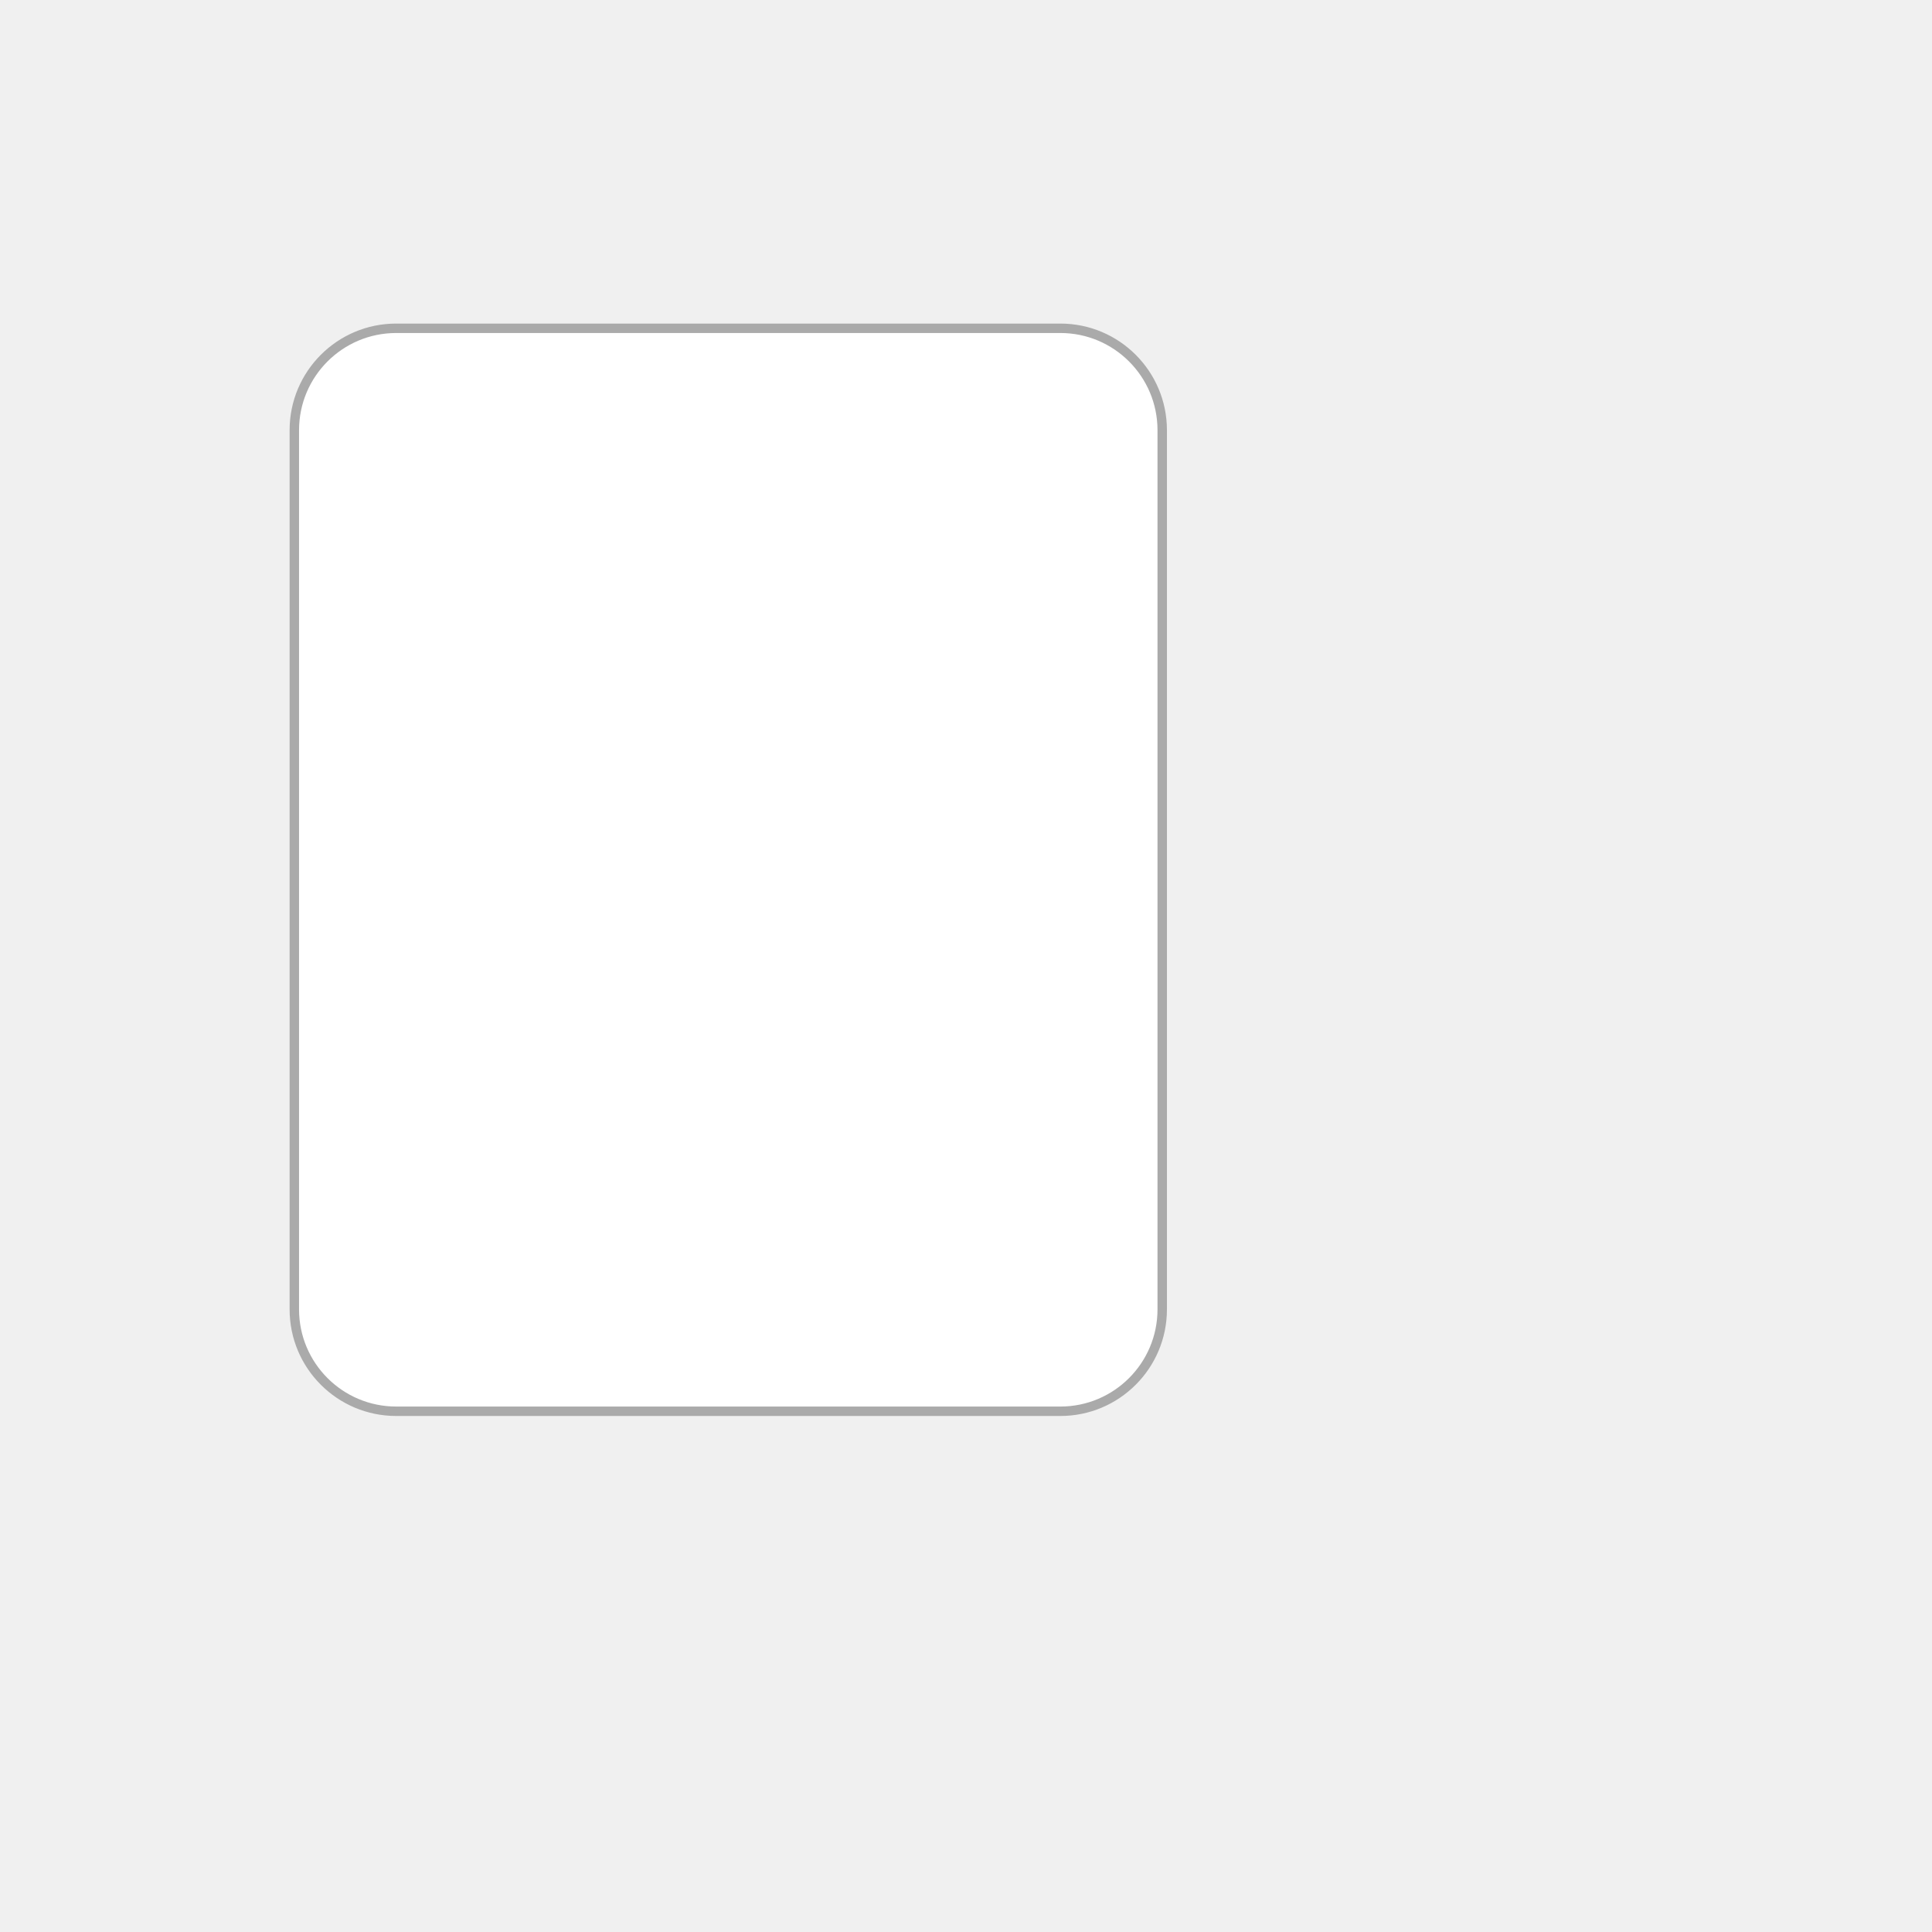
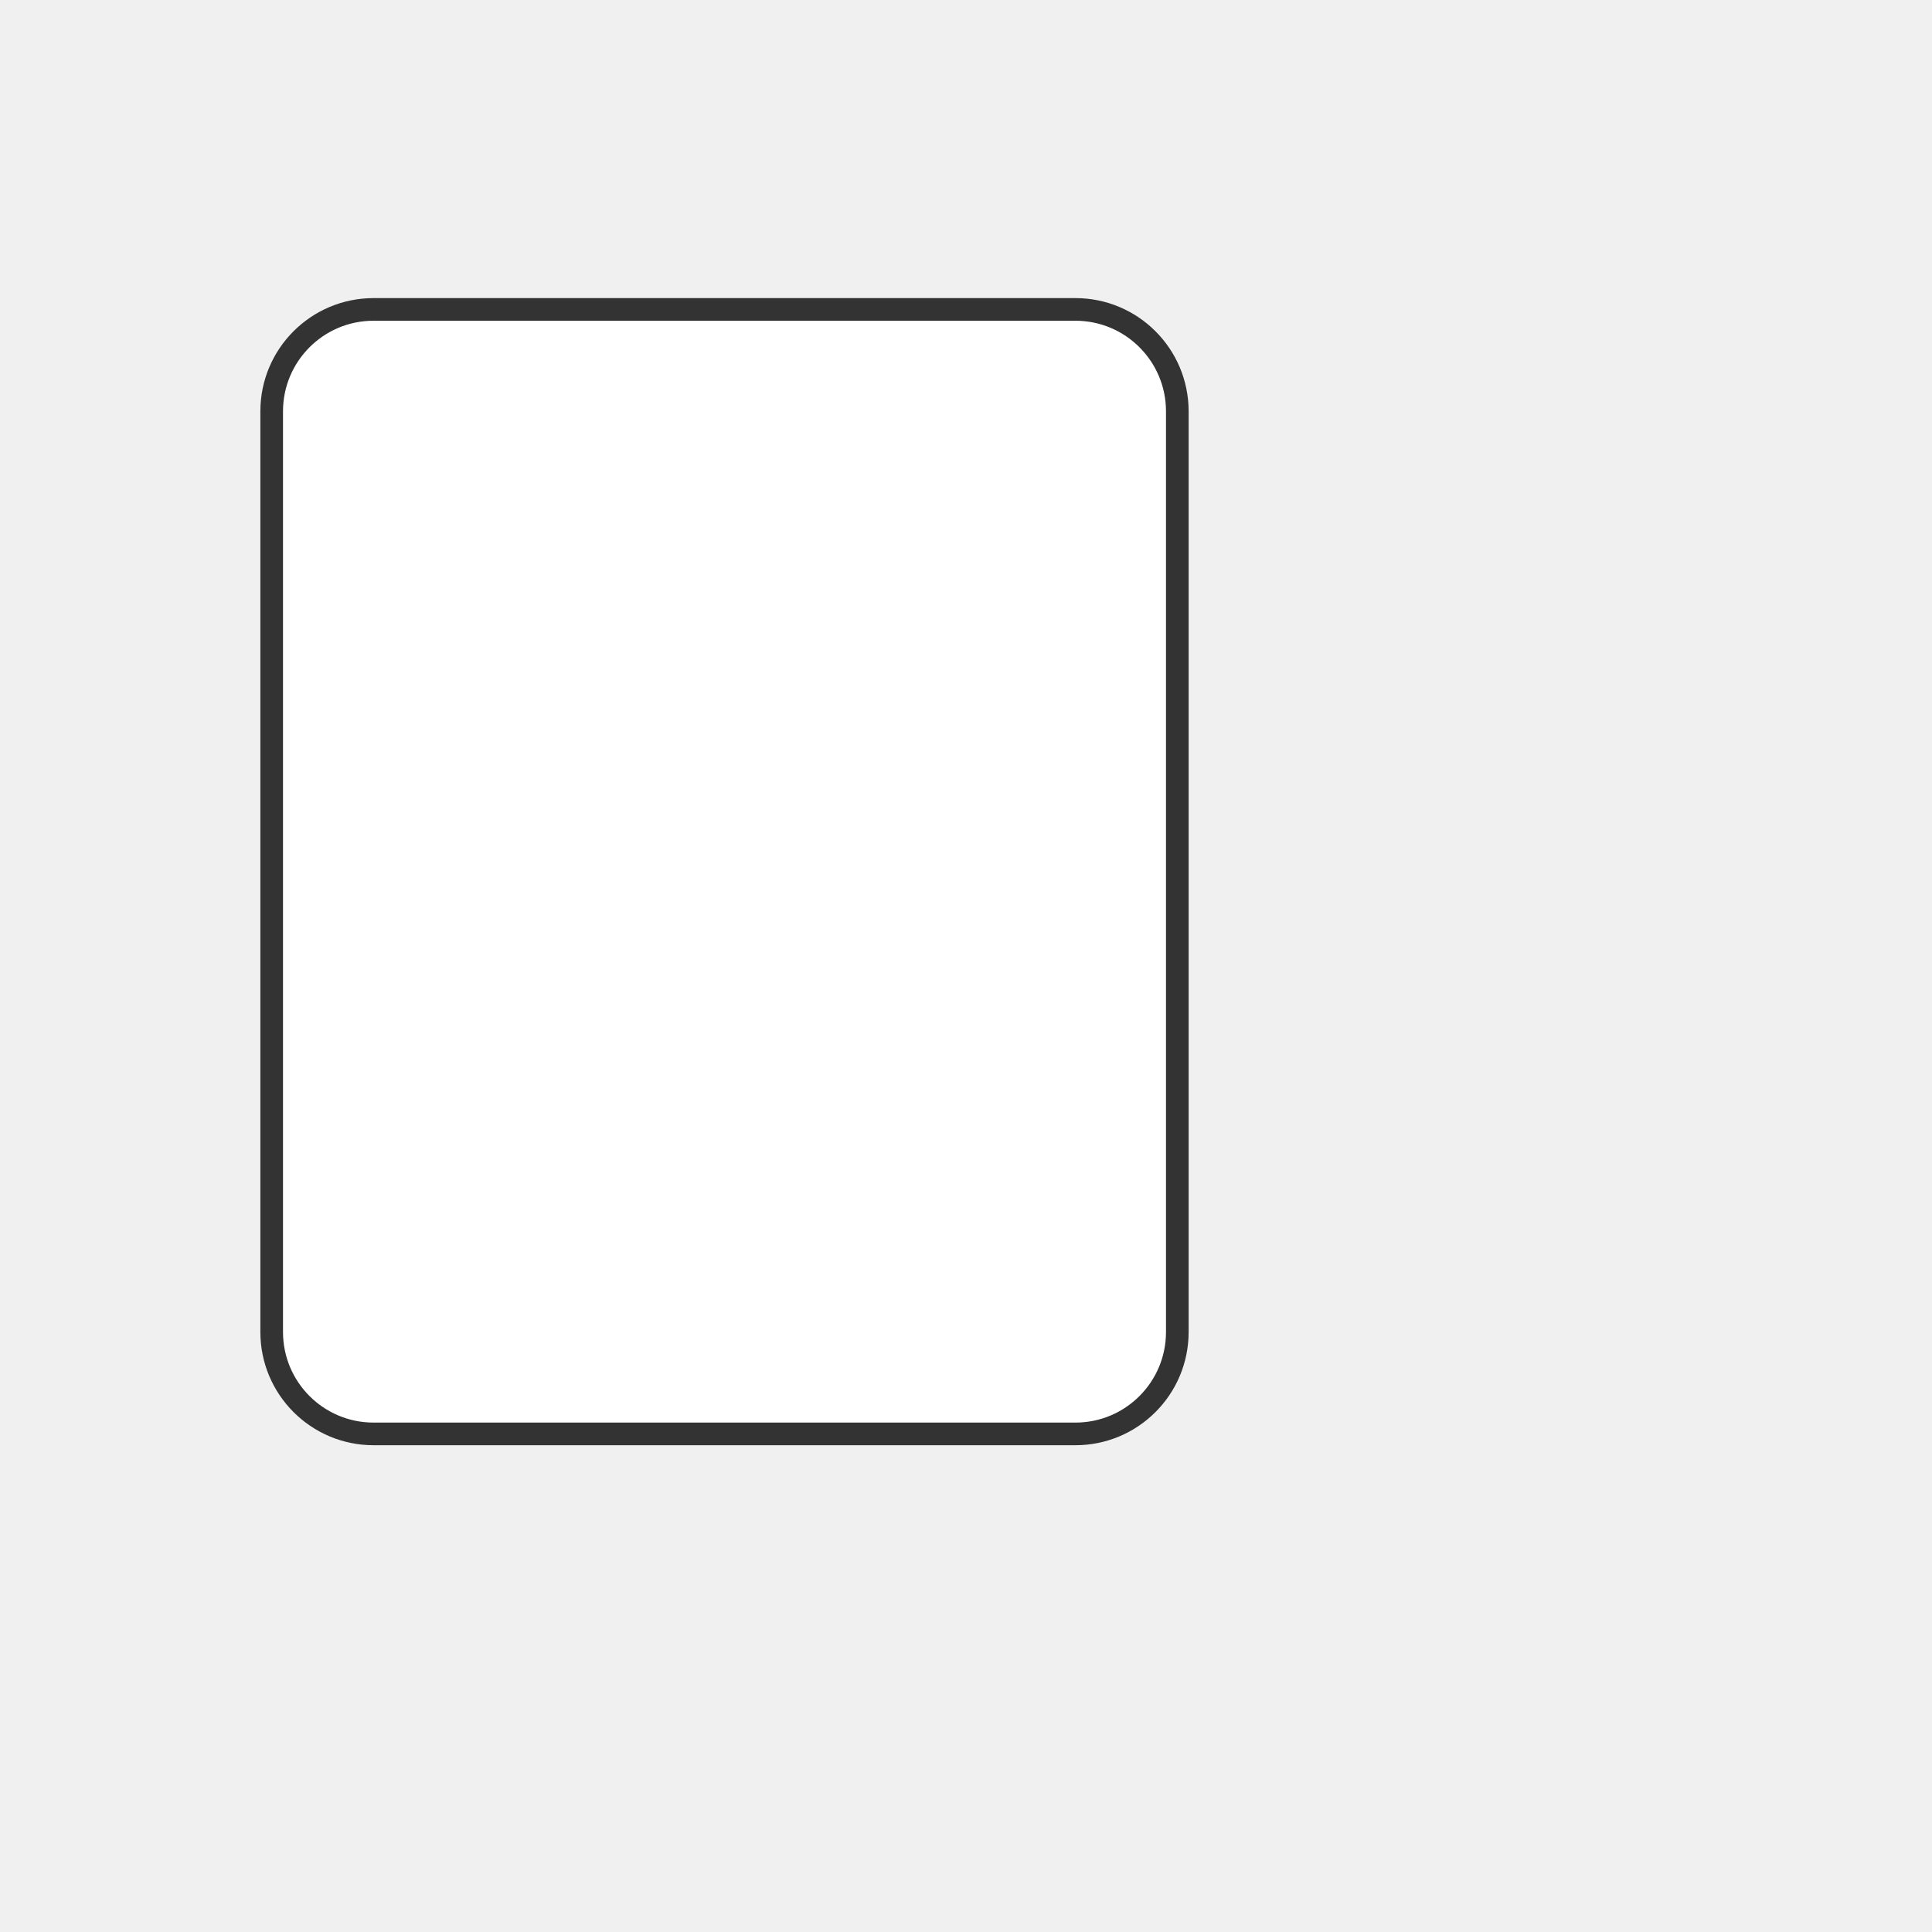
<svg xmlns="http://www.w3.org/2000/svg" width="1024" height="1024" viewBox="0 0 1024 1024">
-   <rect x="156" y="174" width="460" height="574" rx="54" fill="#FFFFFF" stroke="#AAAAAA" stroke-width="5" />
+   <rect x="144" y="164" width="480" height="596" rx="54" fill="#FFFFFF" stroke="#333333" stroke-width="12" />
</svg>
